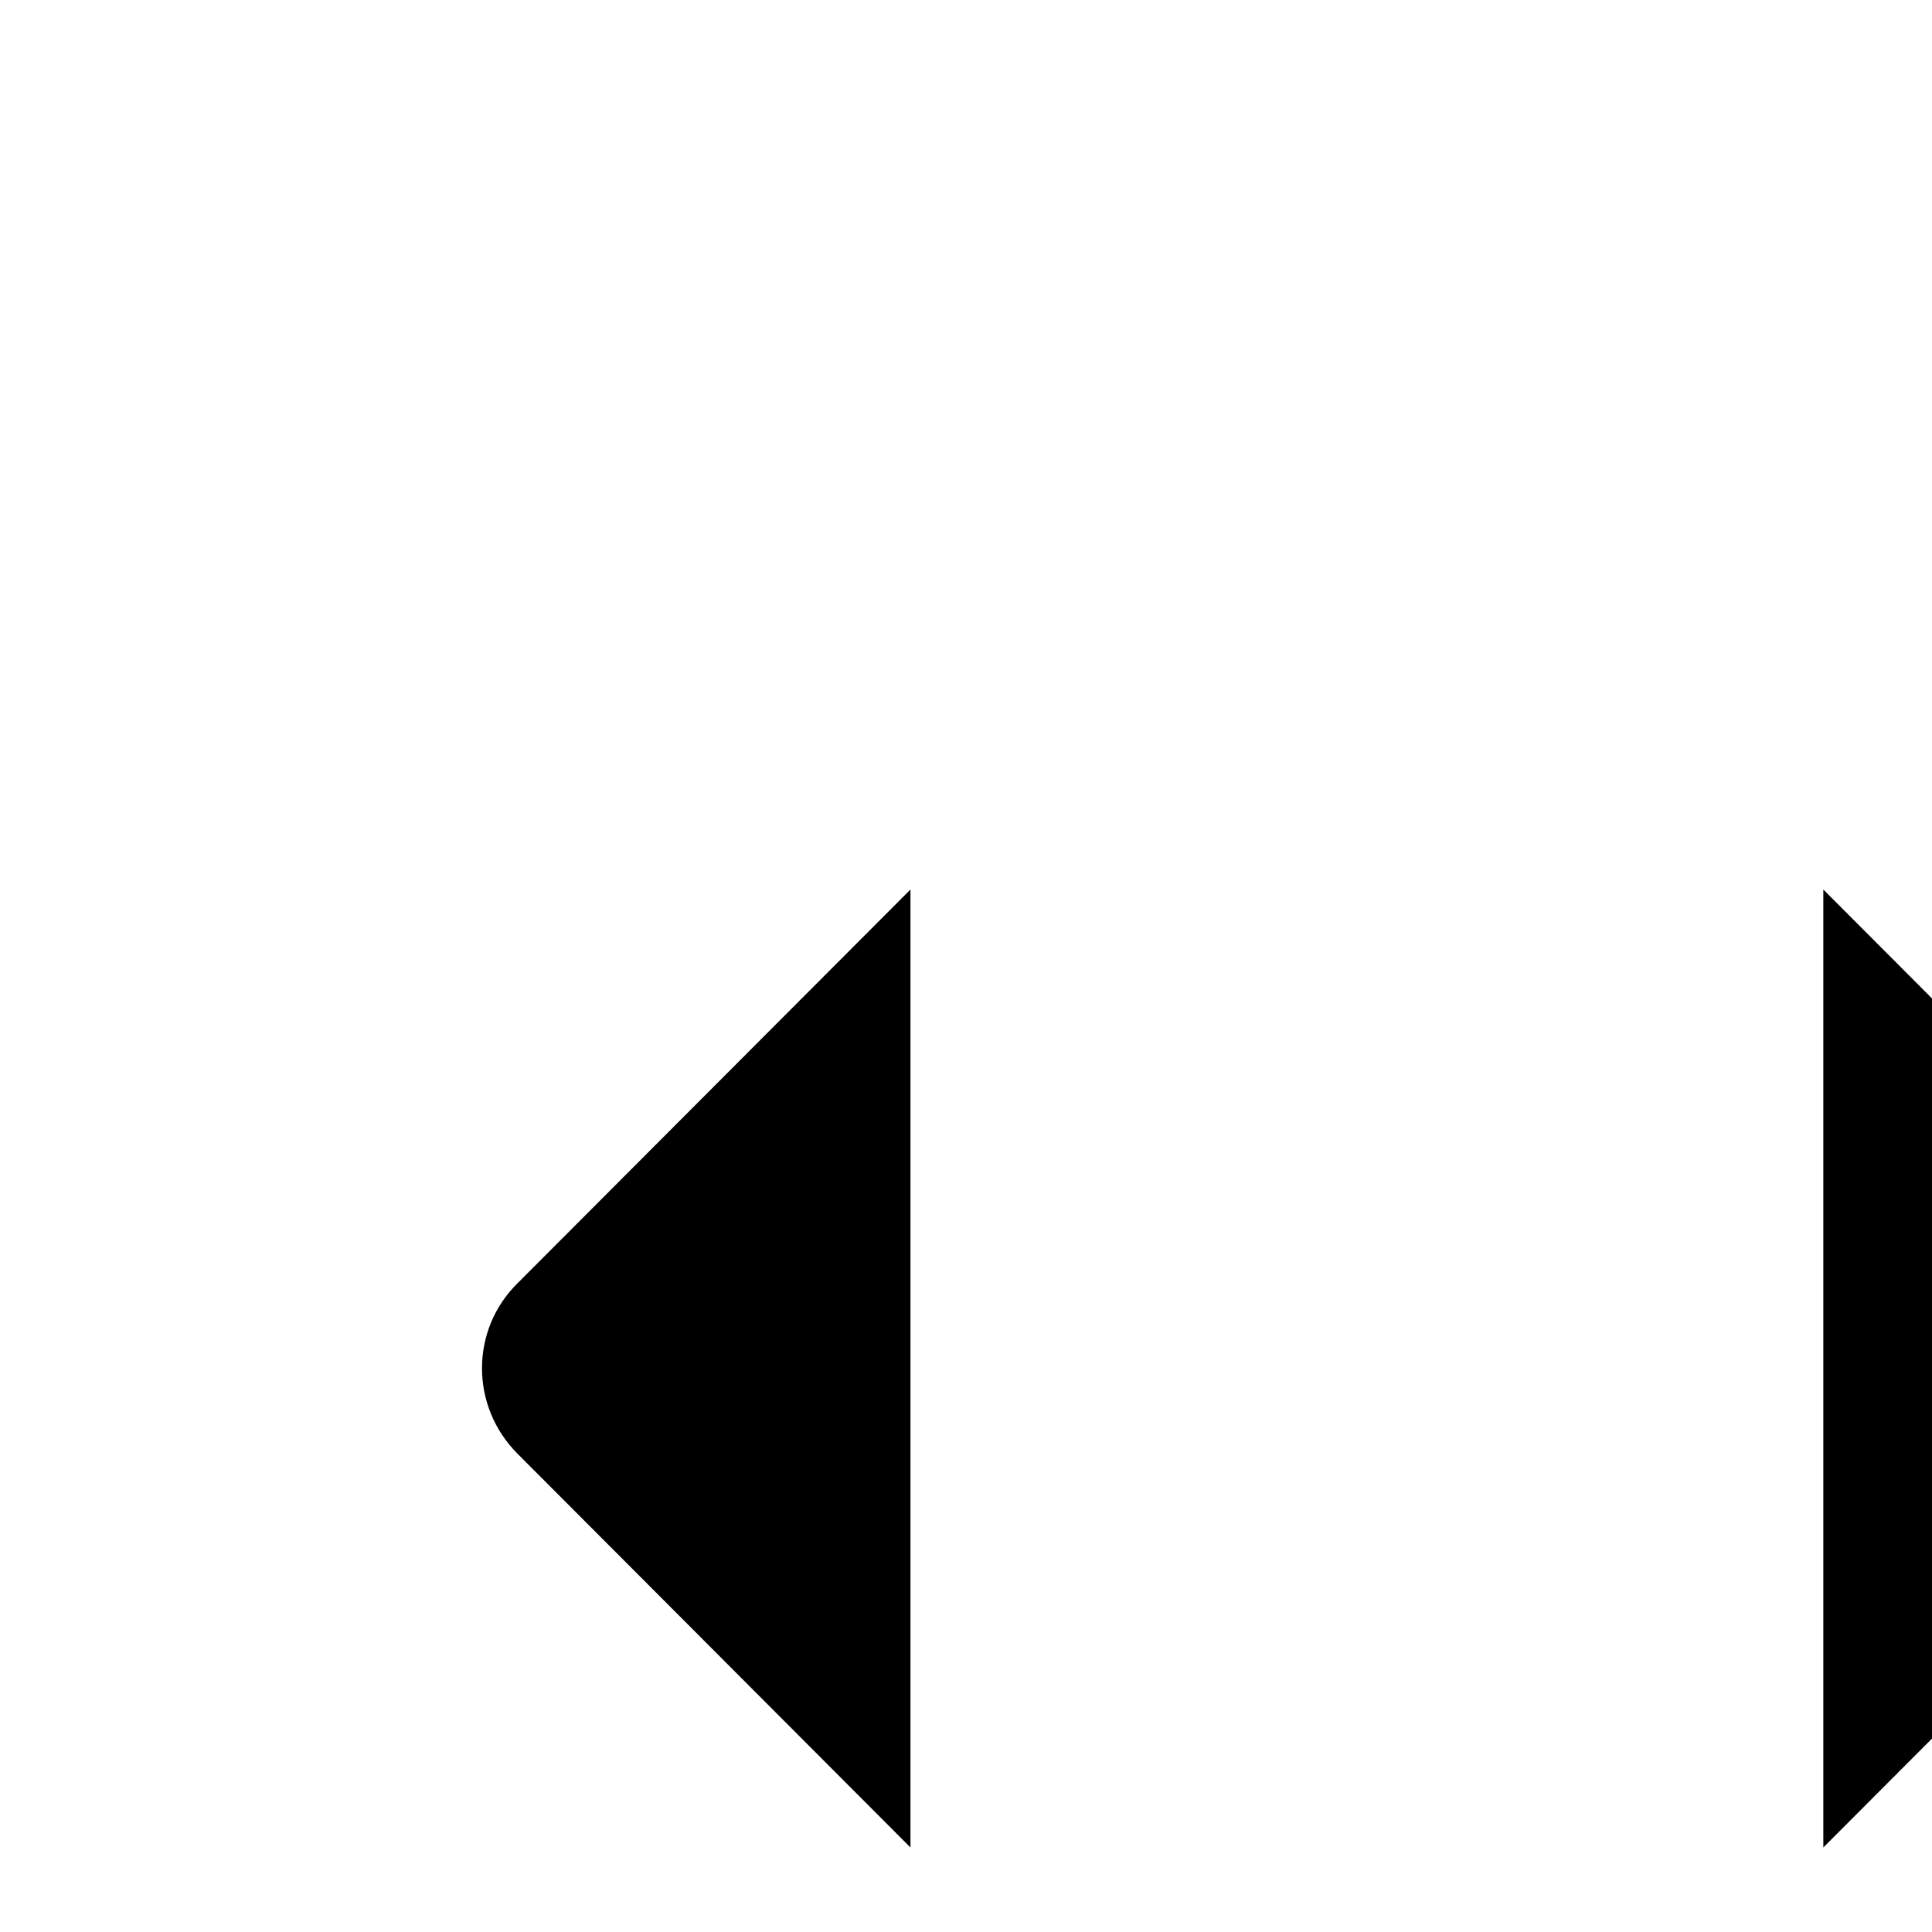
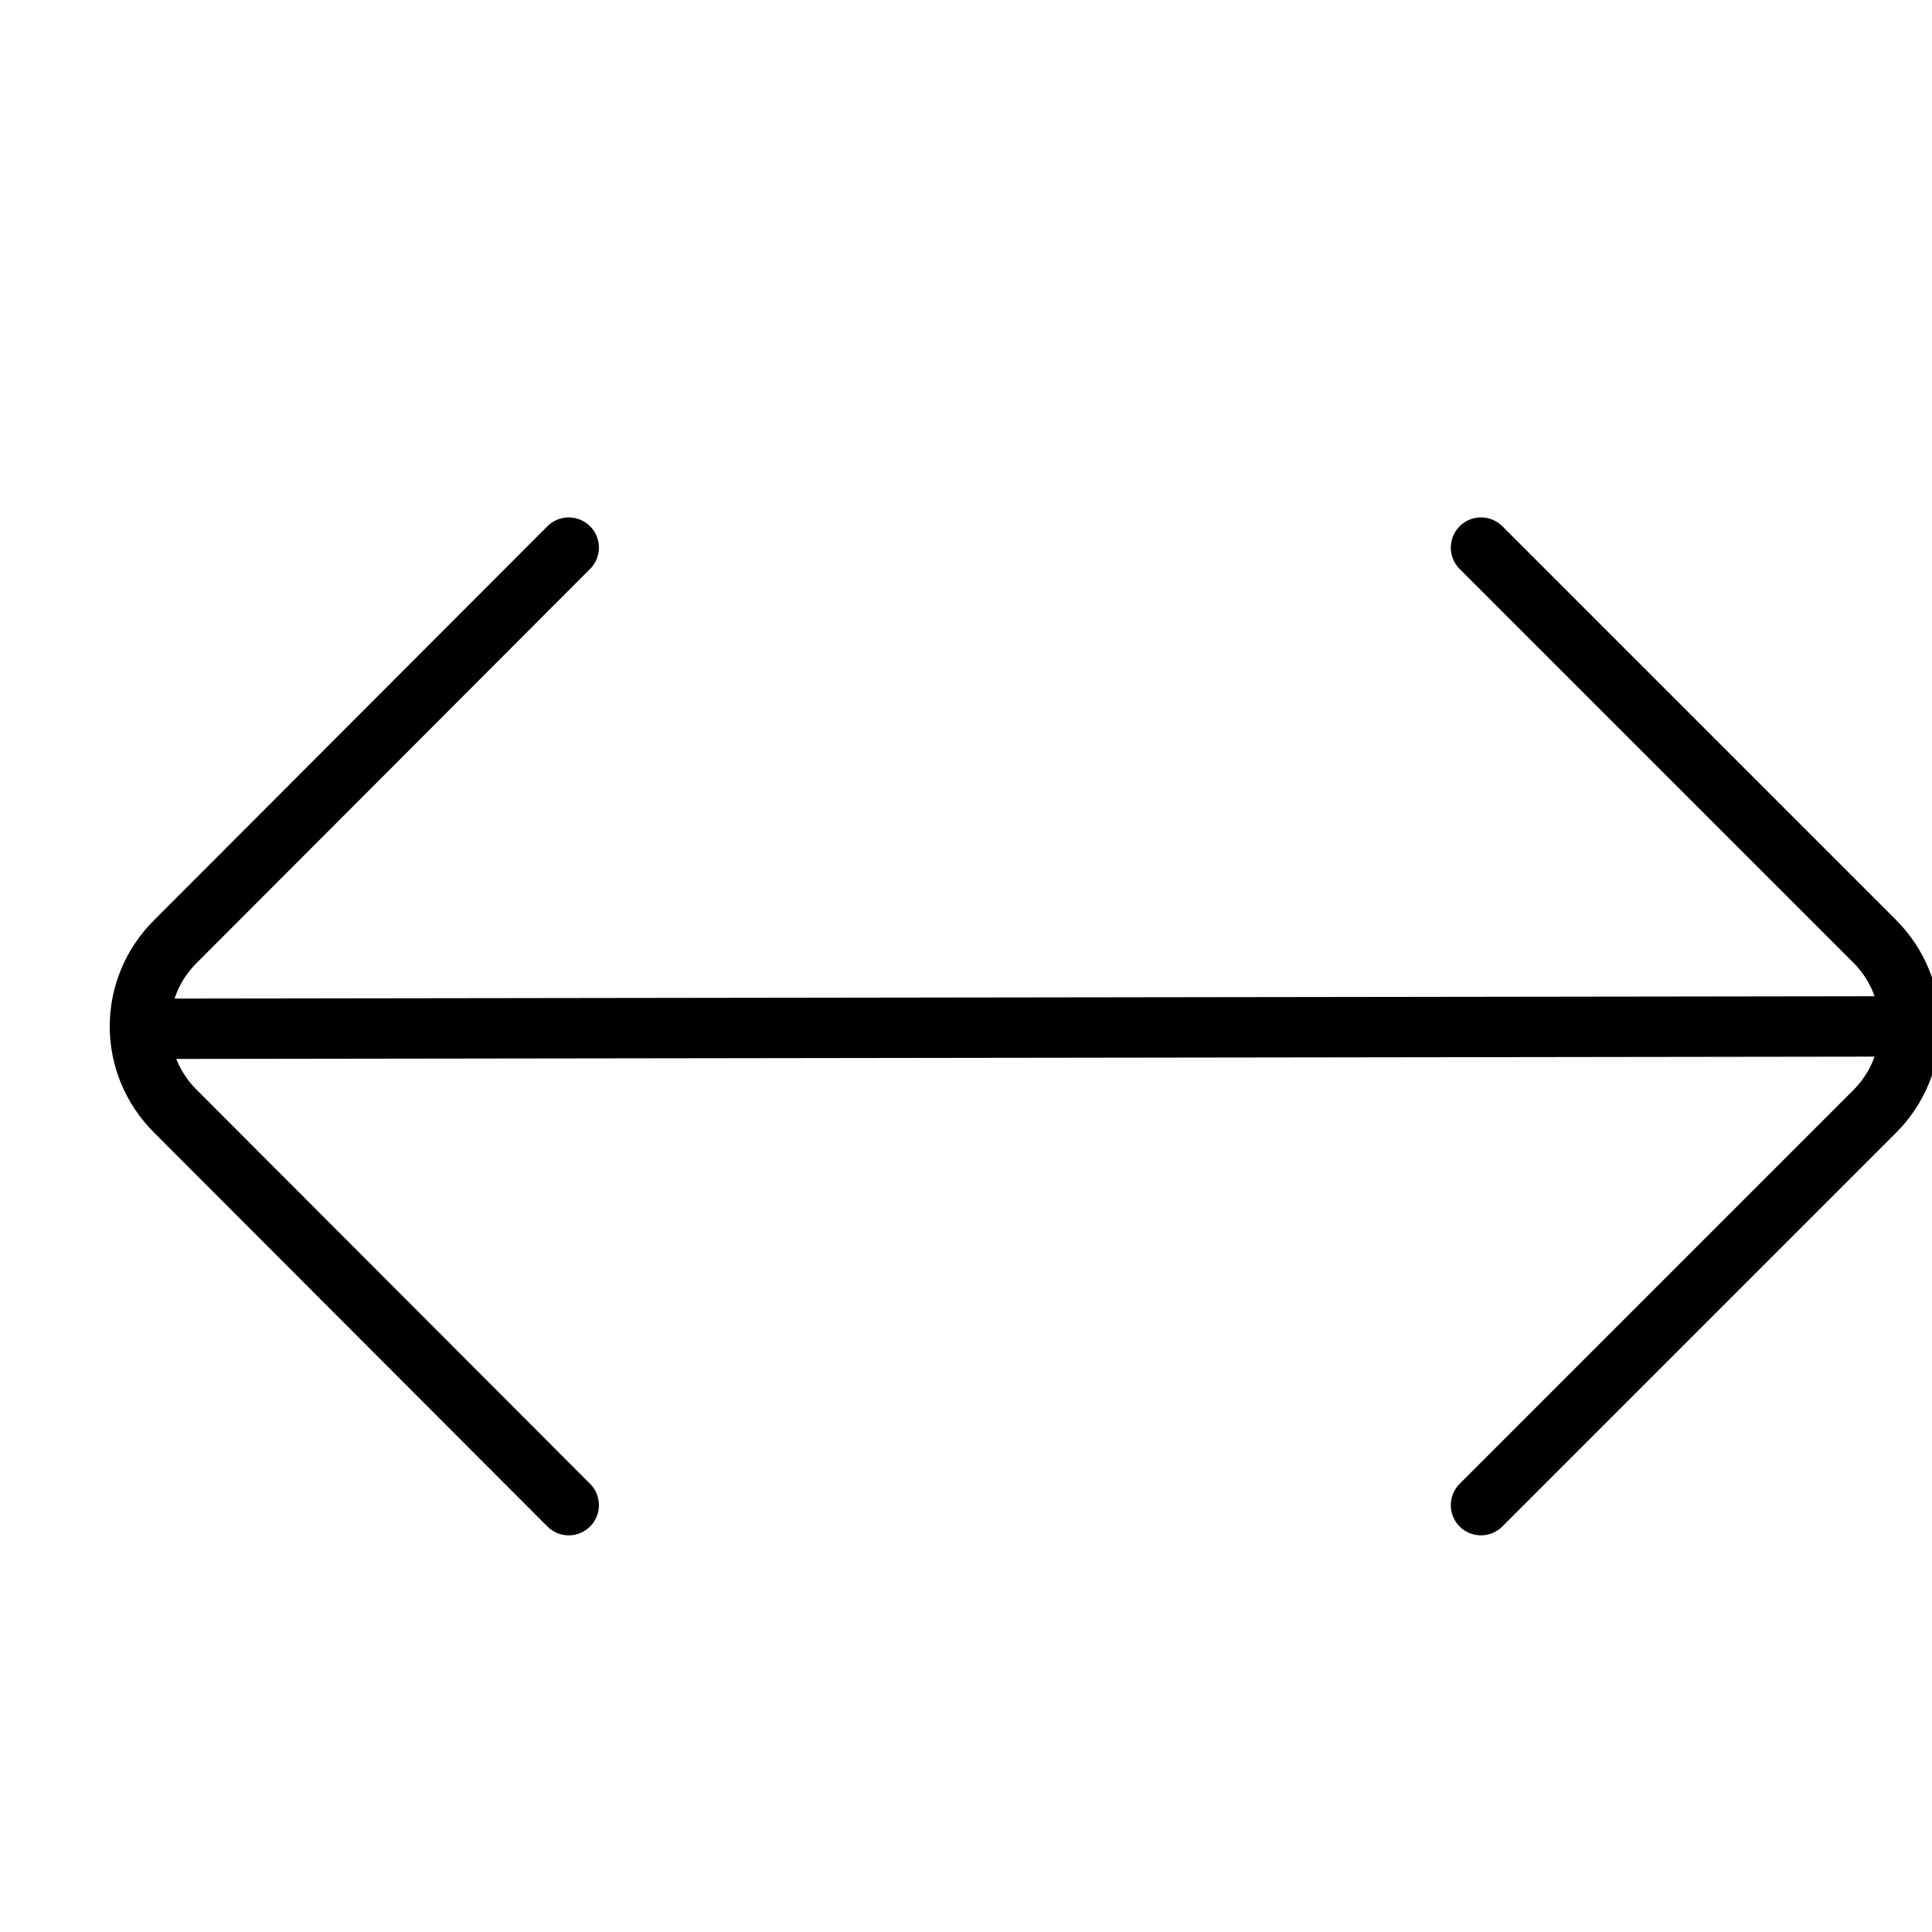
- <svg xmlns="http://www.w3.org/2000/svg" viewBox="0 0 24 24" fill="currentColor">
-   <path d="M11.31,22.95L6.43,18.06C5.84,17.47,5.84,16.52,6.43,15.94L11.31,11.05M22.65,11.05L27.53,15.94C28.12,16.52,28.12,17.47,27.53,18.06L22.65,22.95M6.18,17.03L28.09,17" />
+ <svg xmlns="http://www.w3.org/2000/svg" viewBox="0 0 32 32" fill="currentColor">
+   <path d="M9.42,24.93L2.91,18.41C2.12,17.63,2.12,16.37,2.91,15.59L9.42,9.07" fill="none" stroke="currentColor" stroke-width="1" stroke-linecap="round" stroke-linejoin="round" />
+   <path d="M24.53,9.07L31.05,15.59C31.83,16.37,31.83,17.63,31.05,18.41L24.53,24.93" fill="none" stroke="currentColor" stroke-width="1" stroke-linecap="round" stroke-linejoin="round" />
+   <path d="M2.58,17.04L31.79,17" fill="none" stroke="currentColor" stroke-width="1" stroke-linecap="round" stroke-linejoin="round" />
</svg>
